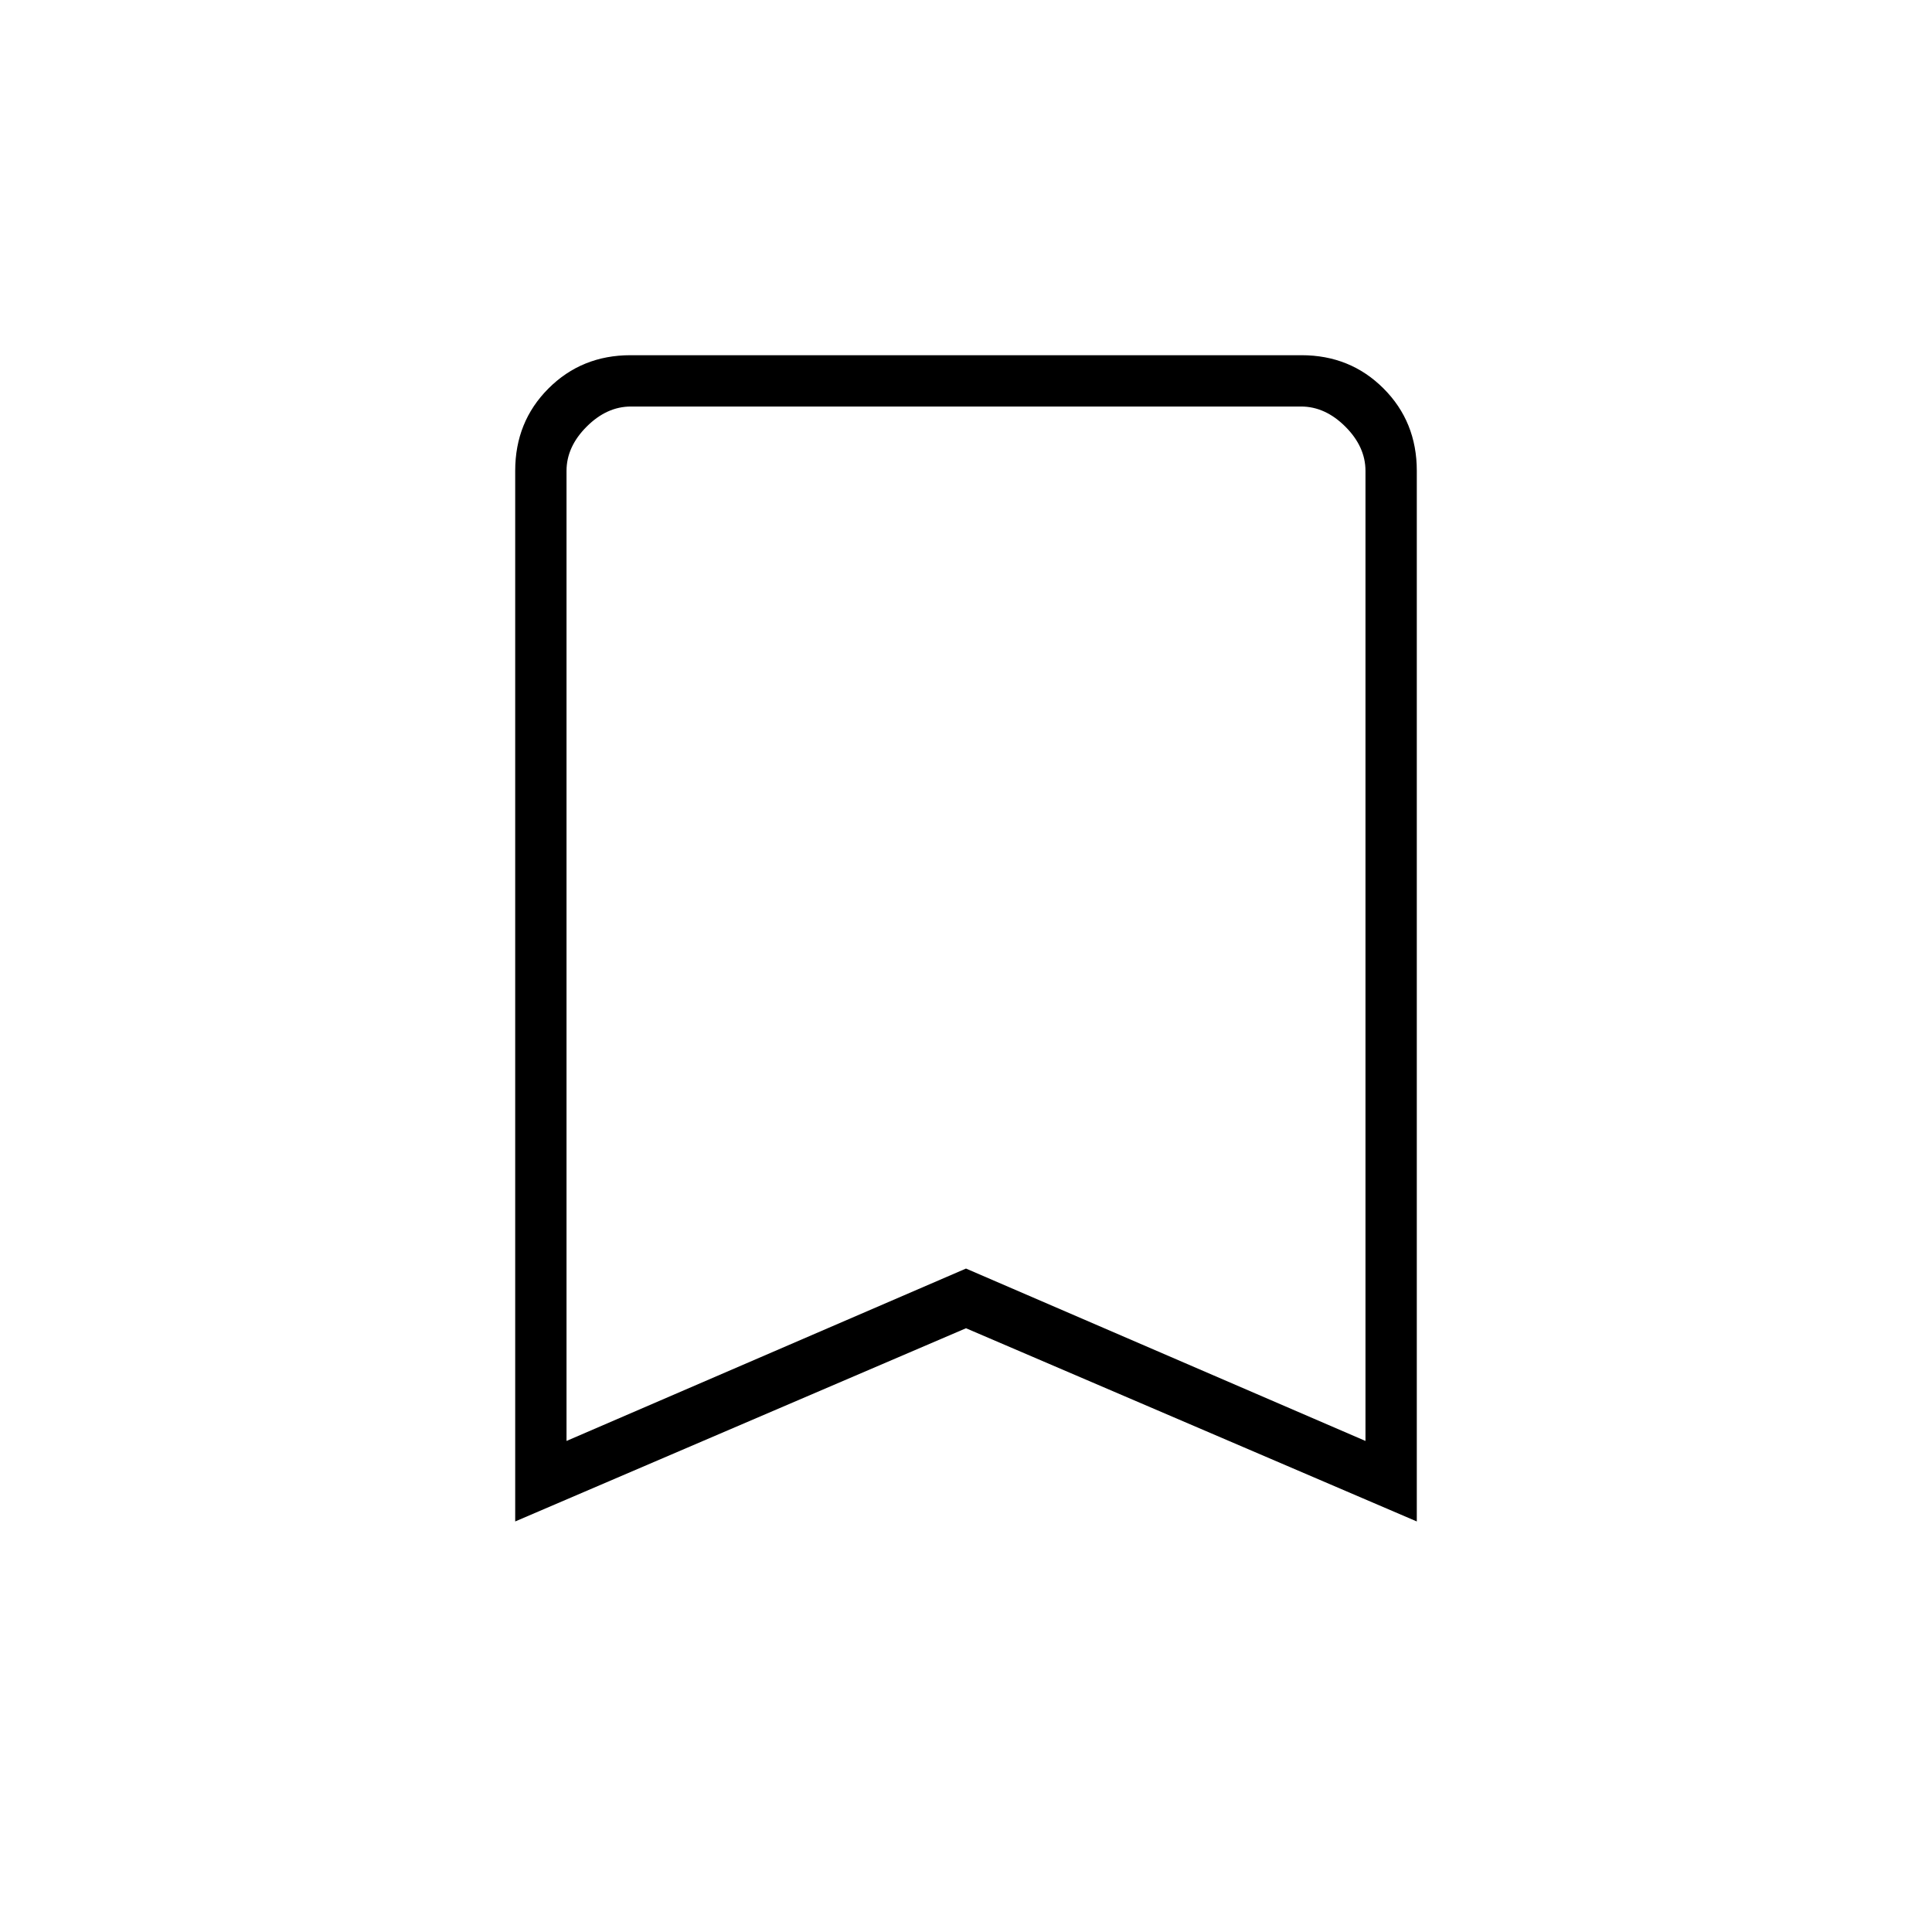
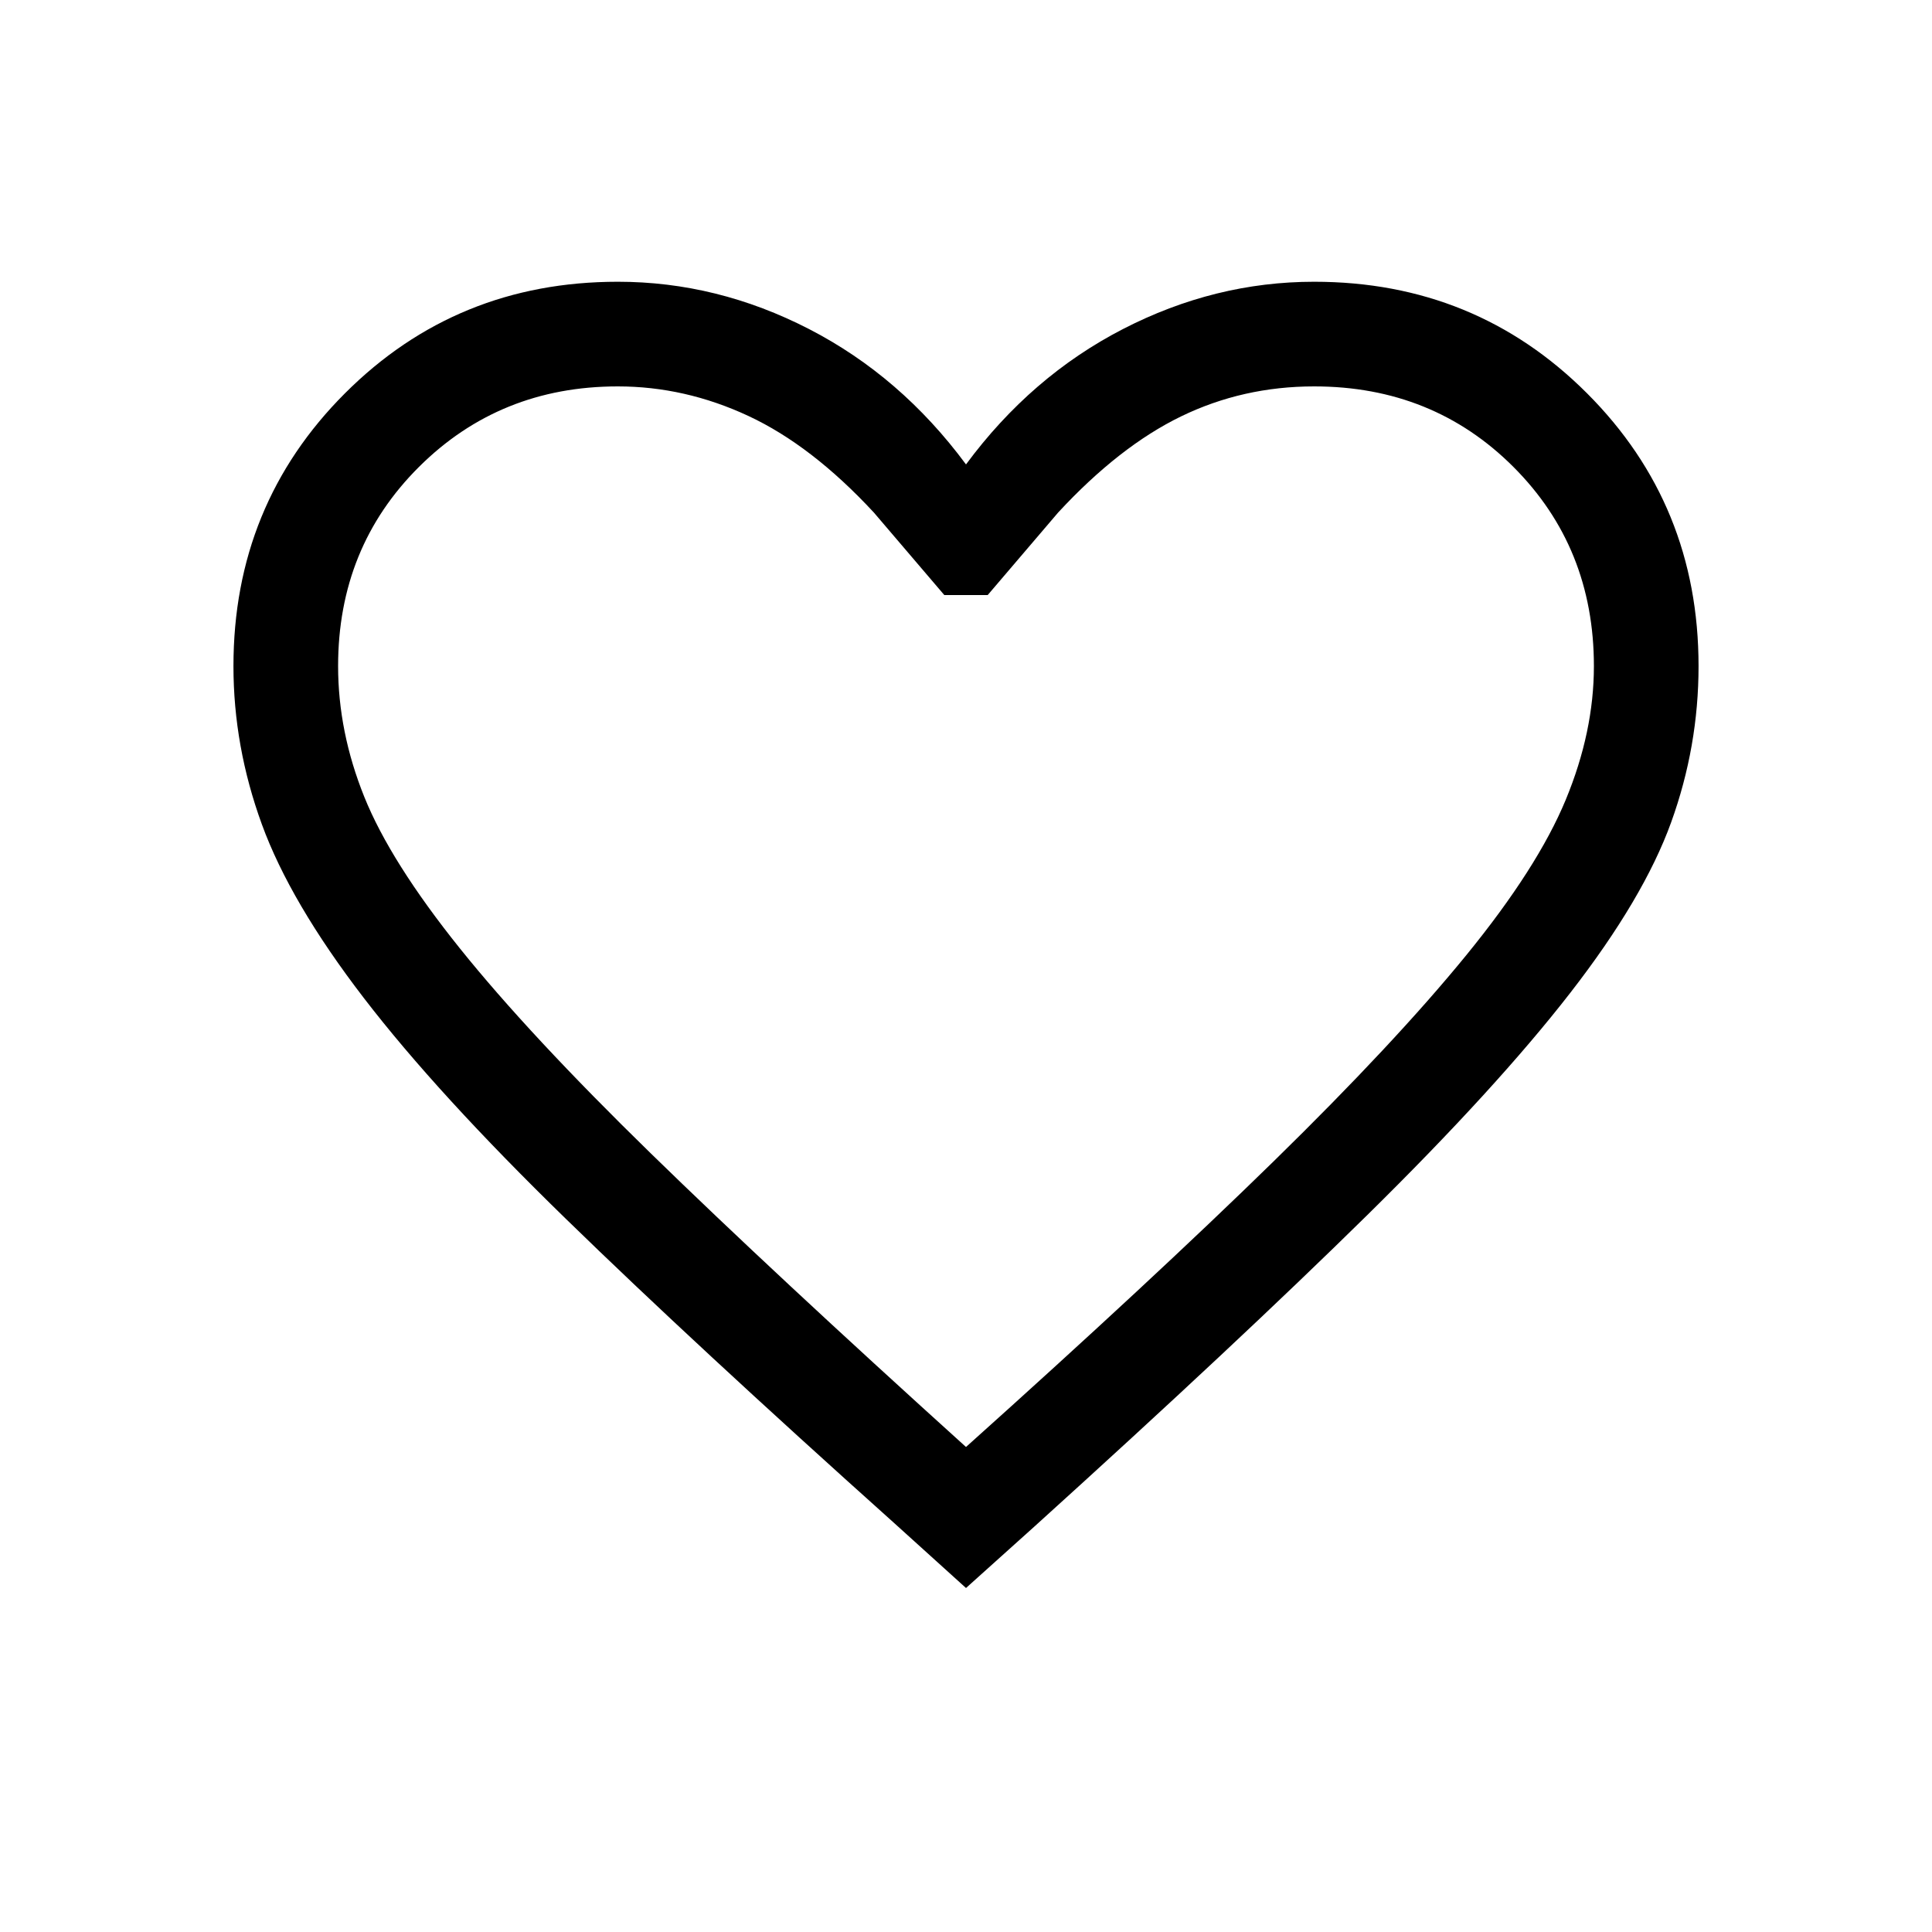
- <svg xmlns="http://www.w3.org/2000/svg" height="24px" viewBox="0 -960 960 960" width="24px" fill="currentColor">
-   <path d="M256-204v-522.08q0-24.36 16.53-40.89t40.75-16.53h333.44q24.22 0 40.75 16.53T704-726.08V-204l-224-96-224 96Zm25.5-40L480-329.66 678.5-244v-482q0-12-10-22t-22-10h-333q-12 0-22 10t-10 22v482Zm0-514h397-397Z" />
+ <svg xmlns="http://www.w3.org/2000/svg" height="20px" viewBox="0 -960 960 960" width="20px" fill="currentColor">
+   <path d="m480-170.93-36.15-32.69q-98.46-88.23-162.5-150.57-64.04-62.35-100.58-109.93-36.54-47.57-50.65-86.27Q116-589.08 116-629q0-80.15 55.42-135.58Q226.85-820 307-820q49.38 0 95 23.5t78 67.27q32.38-43.77 78-67.27 45.62-23.5 95-23.5 80.15 0 135.58 55.42Q844-709.15 844-629q0 39.92-13.62 77.61-13.61 37.7-50.15 84.77-36.54 47.08-100.89 110.43Q615-292.85 514.15-201.62L480-170.93Zm0-70.07q93-83.38 153-142.08 60-58.69 95.5-102.19t49.5-77.31q14-33.8 14-66.42 0-59-40-99t-99-40q-35.38 0-66.08 14.88-30.69 14.89-61.15 47.81l-35 41h-21.54l-35-41q-30.85-33.31-62.35-48Q340.38-768 307-768q-58.62 0-98.81 40Q168-688 168-629q0 32.62 13 64.92 13 32.31 47.5 75.31t95 102Q384-327.77 480-241Zm0-264Z" />
</svg>
